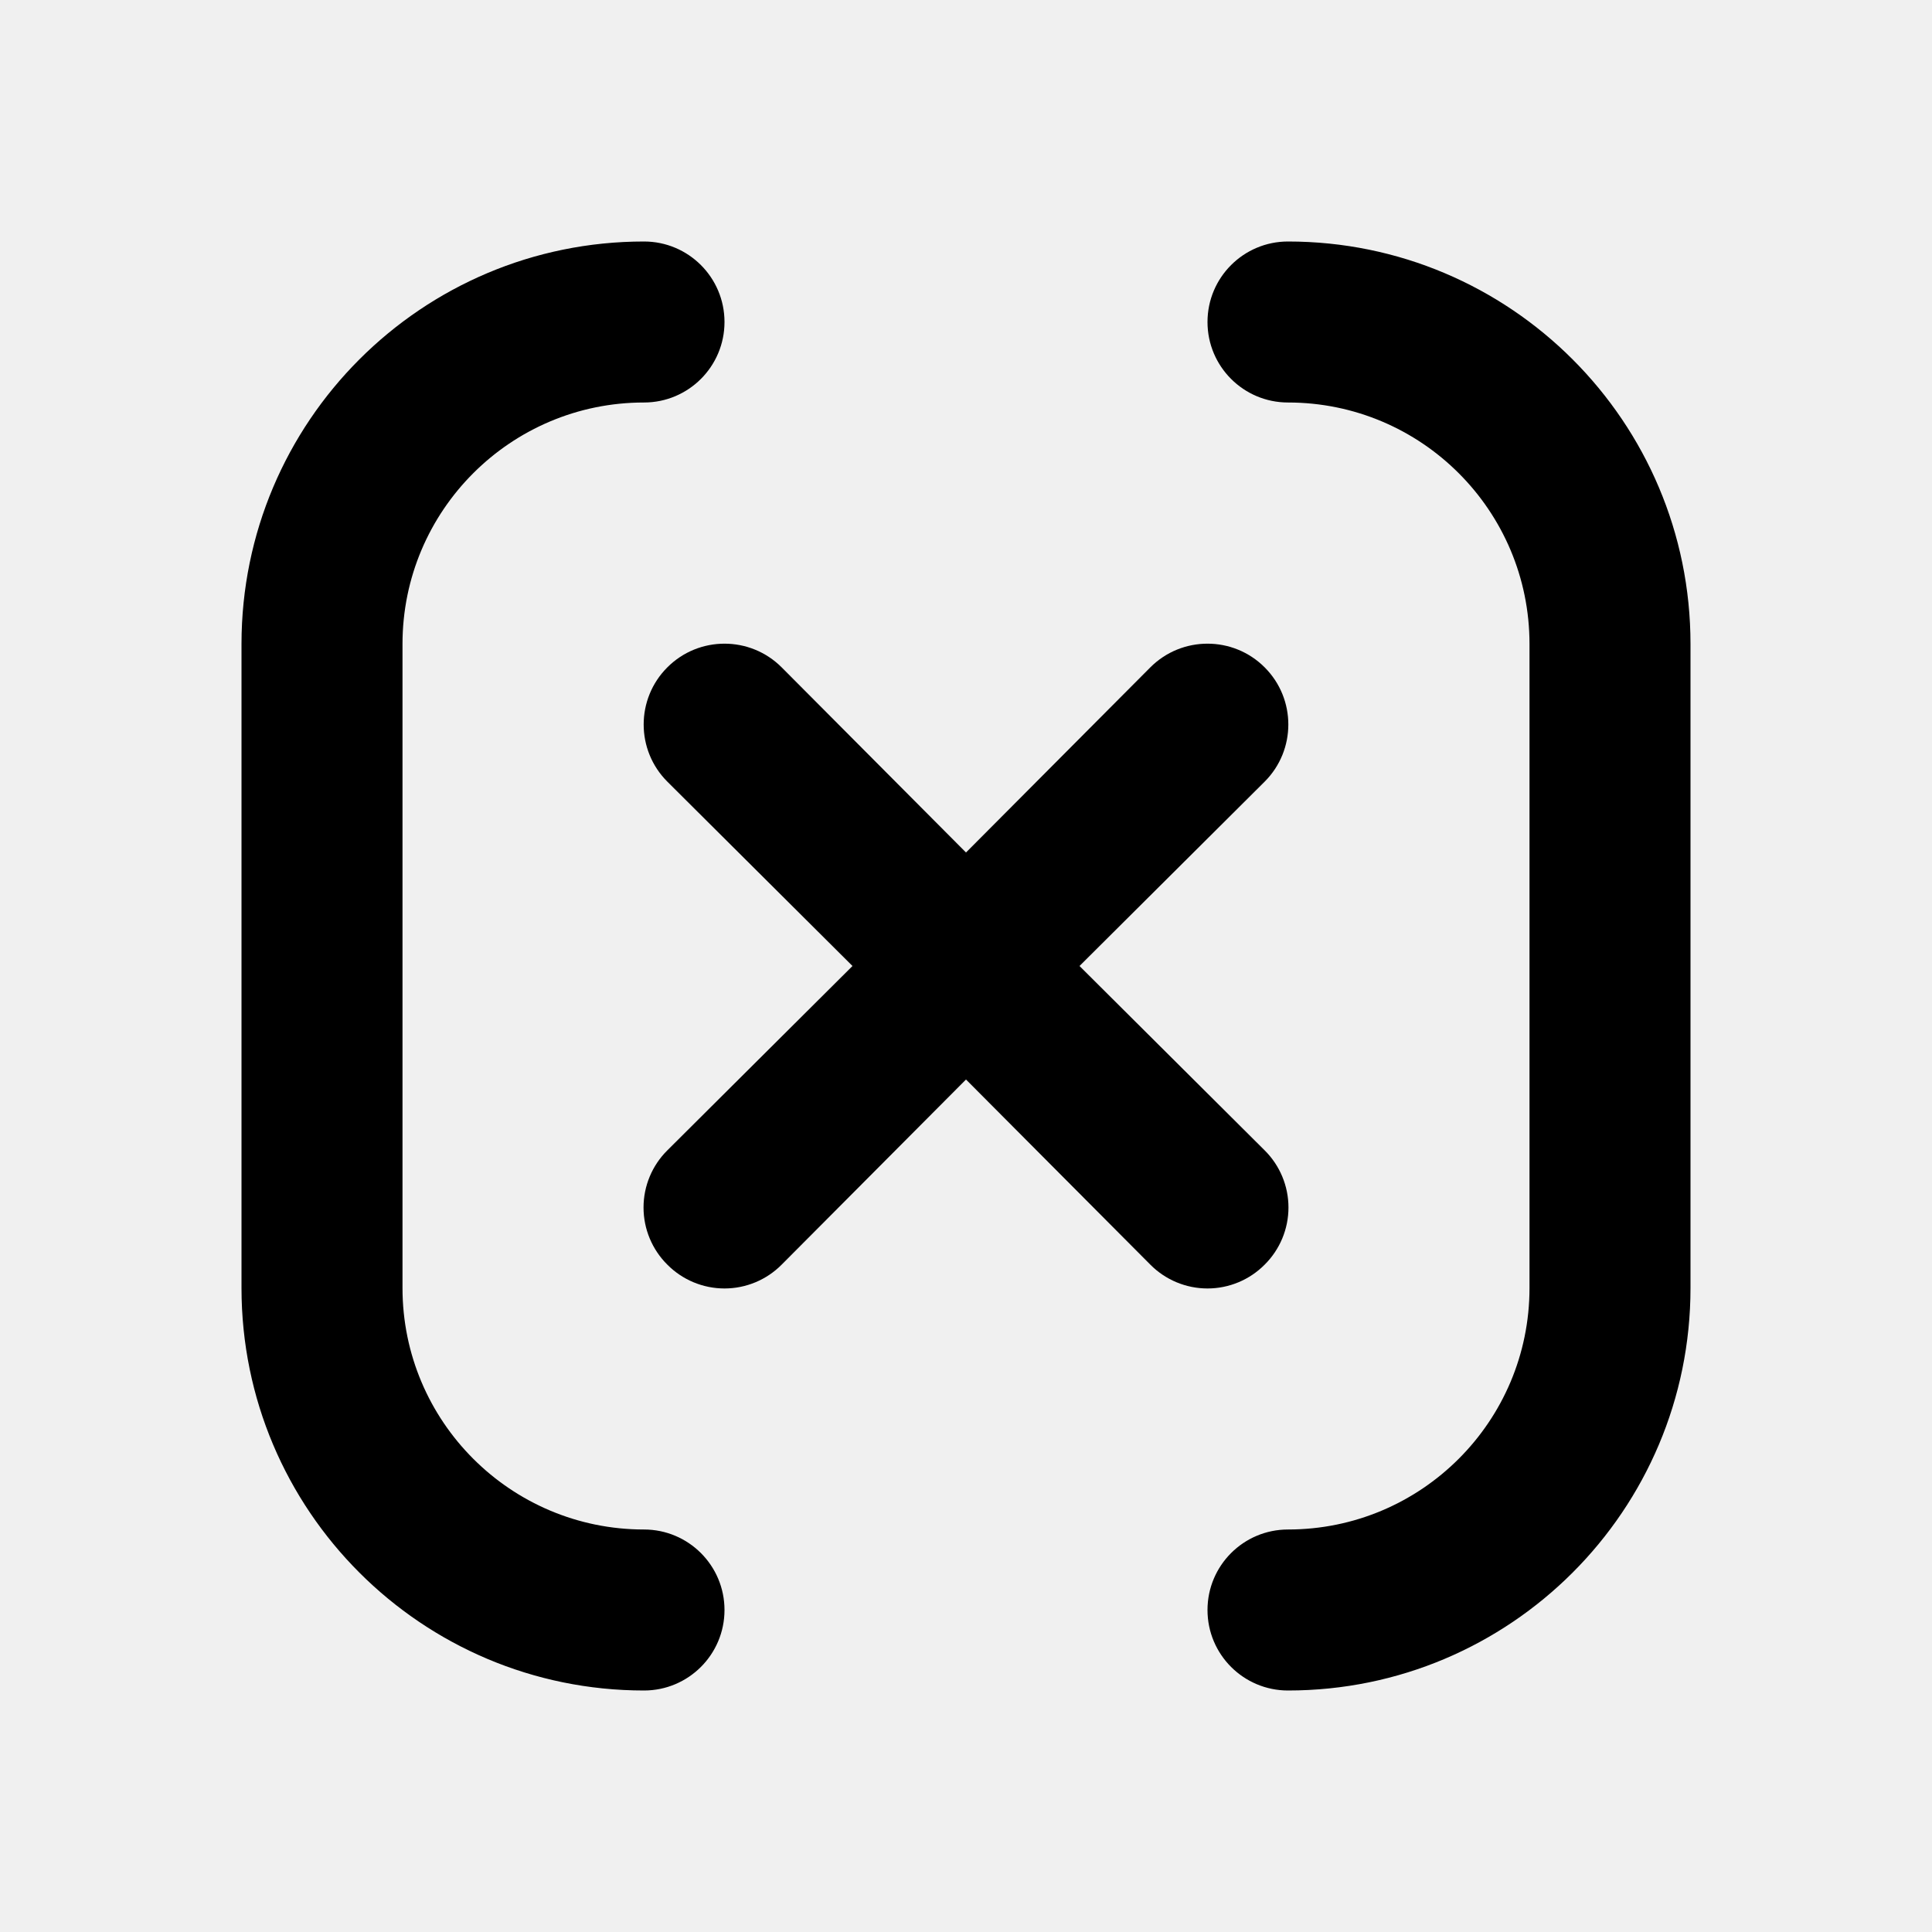
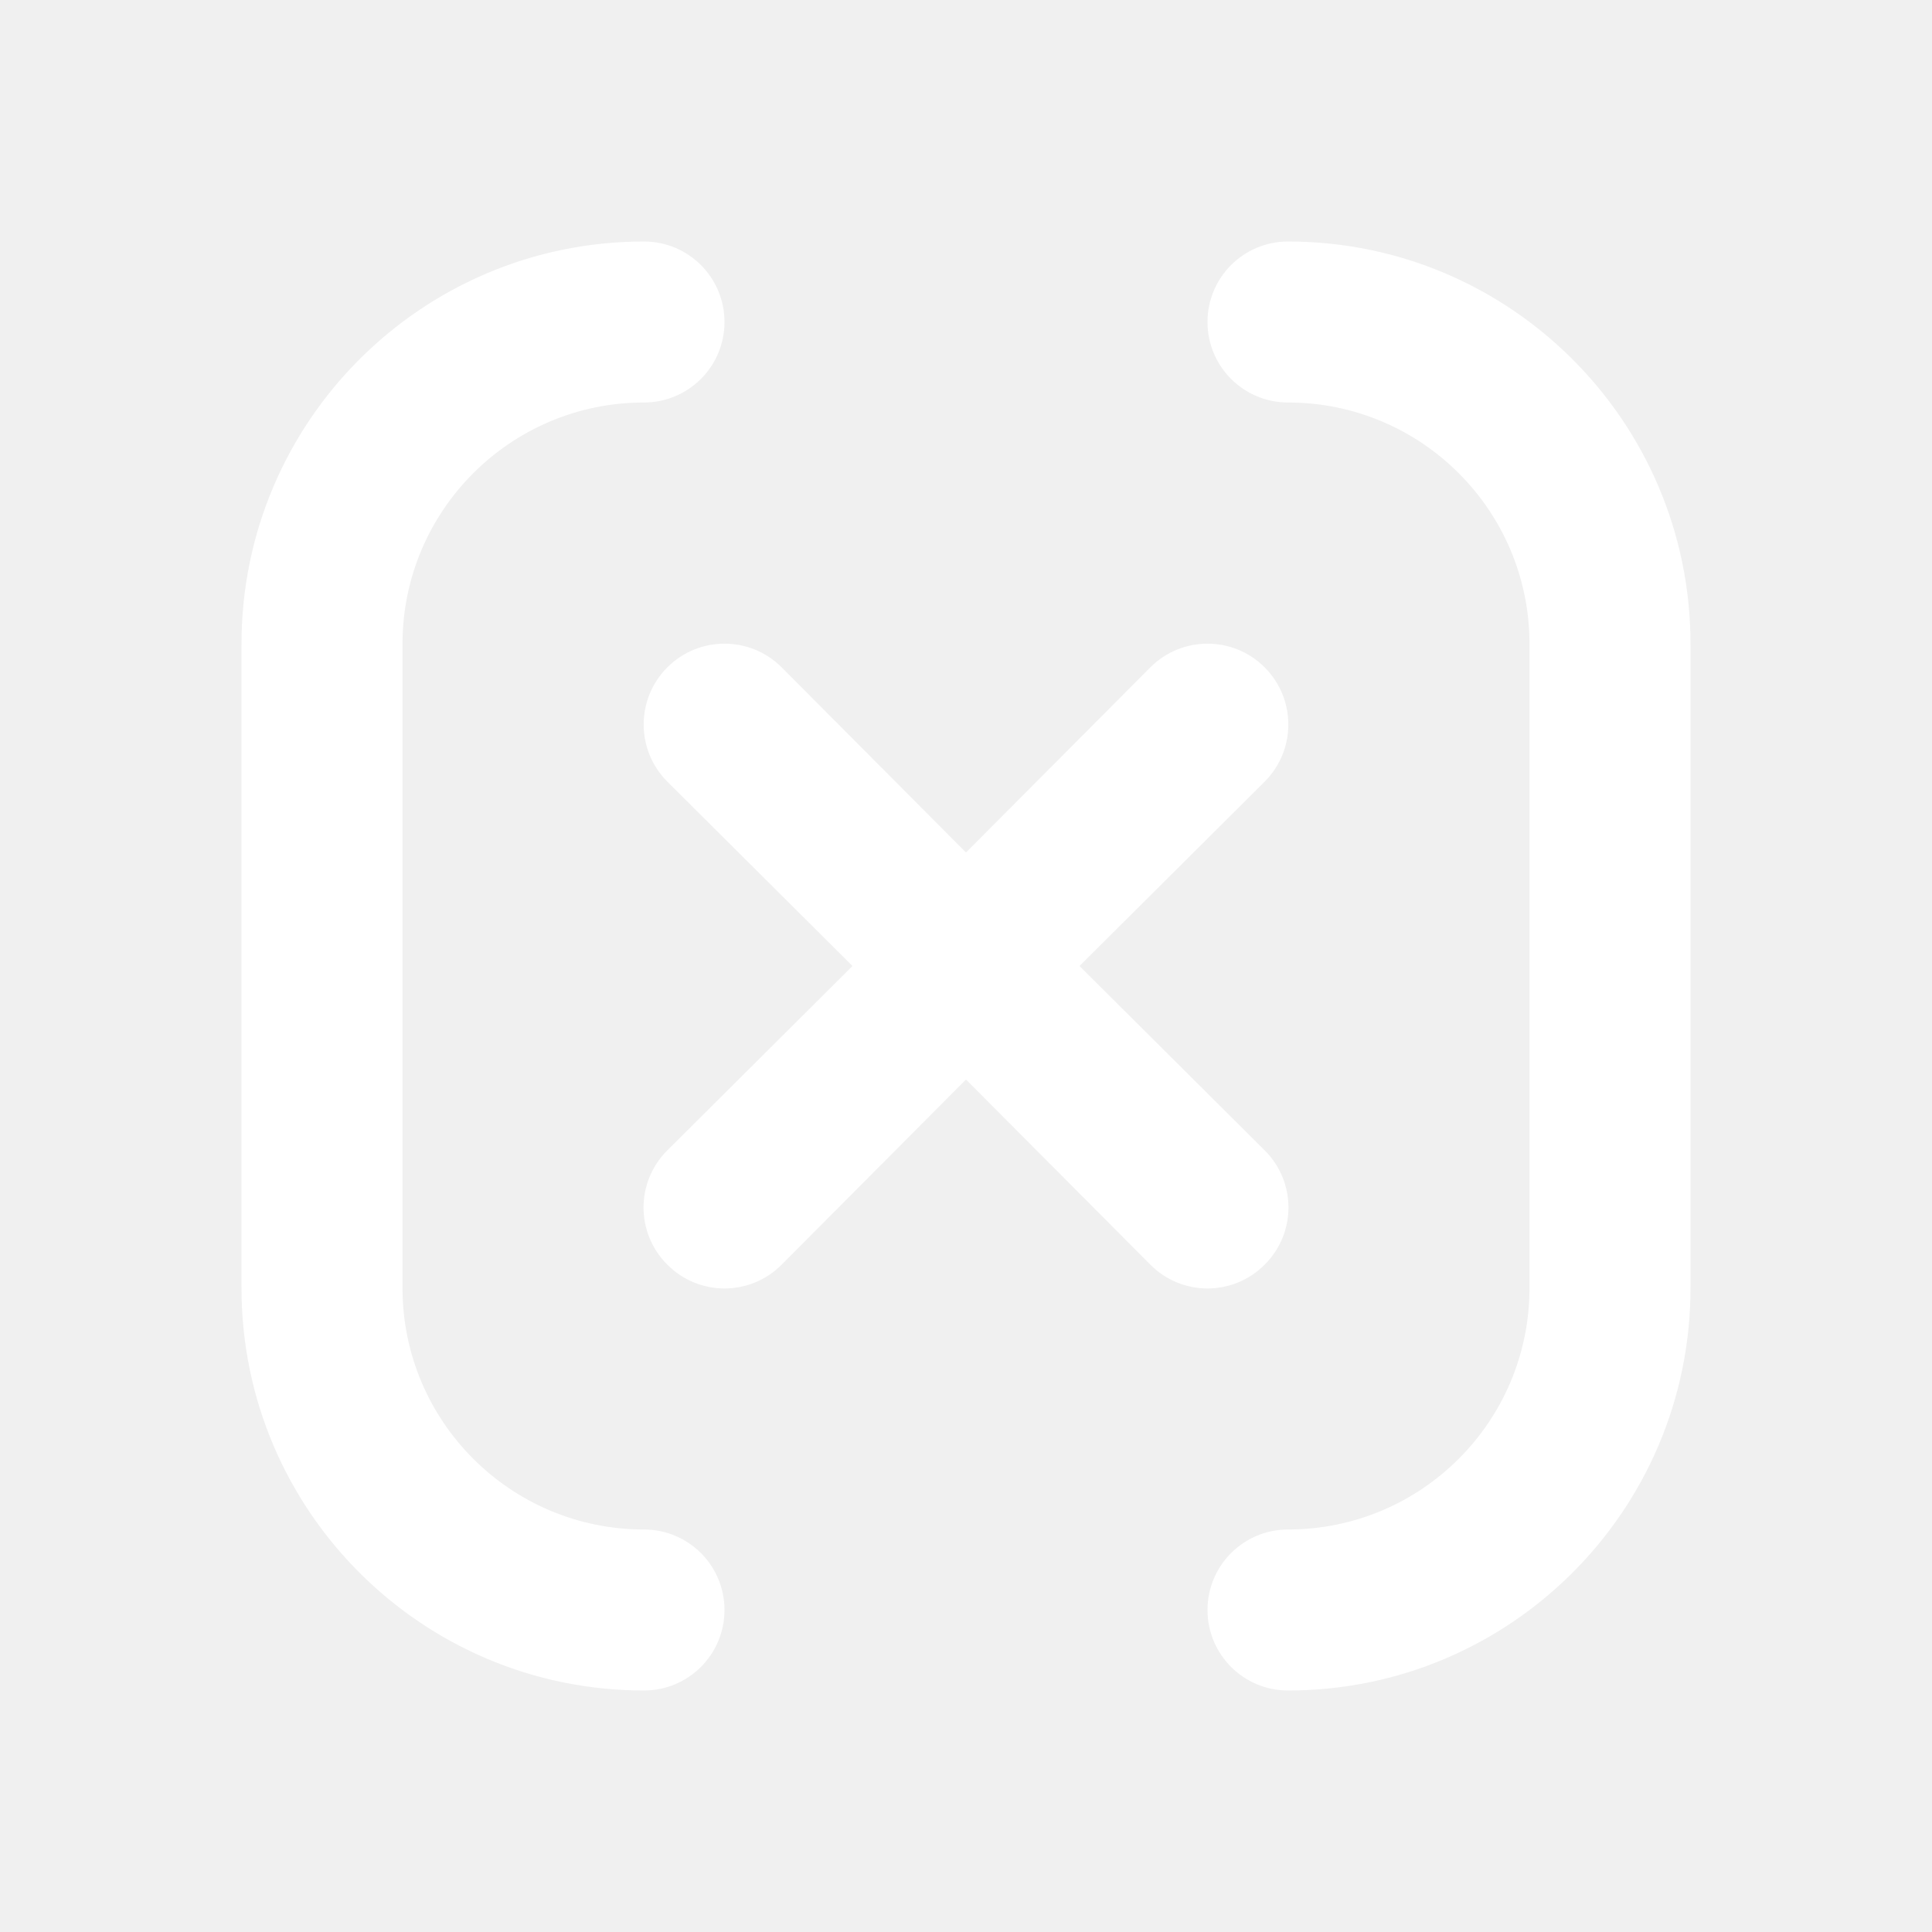
- <svg xmlns="http://www.w3.org/2000/svg" fill="#000000" width="800px" height="800px" viewBox="0 0 24 24" data-name="Layer 1">
+ <svg xmlns="http://www.w3.org/2000/svg" fill="#FFFFFF" width="800px" height="800px" viewBox="0 0 24 24" data-name="Layer 1">
  <path d="M8,19a3,3,0,0,1-3-3V8A3,3,0,0,1,8,5,1,1,0,0,0,8,3,5,5,0,0,0,3,8v8a5,5,0,0,0,5,5,1,1,0,0,0,0-2Zm7.71-3.29a1,1,0,0,0,0-1.42L13.41,12l2.3-2.29a1,1,0,0,0-1.42-1.42L12,10.59,9.71,8.29A1,1,0,0,0,8.29,9.71L10.59,12l-2.3,2.29a1,1,0,0,0,0,1.42,1,1,0,0,0,1.42,0L12,13.41l2.29,2.3a1,1,0,0,0,1.42,0ZM16,3a1,1,0,0,0,0,2,3,3,0,0,1,3,3v8a3,3,0,0,1-3,3,1,1,0,0,0,0,2,5,5,0,0,0,5-5V8A5,5,0,0,0,16,3Z" />
</svg>
